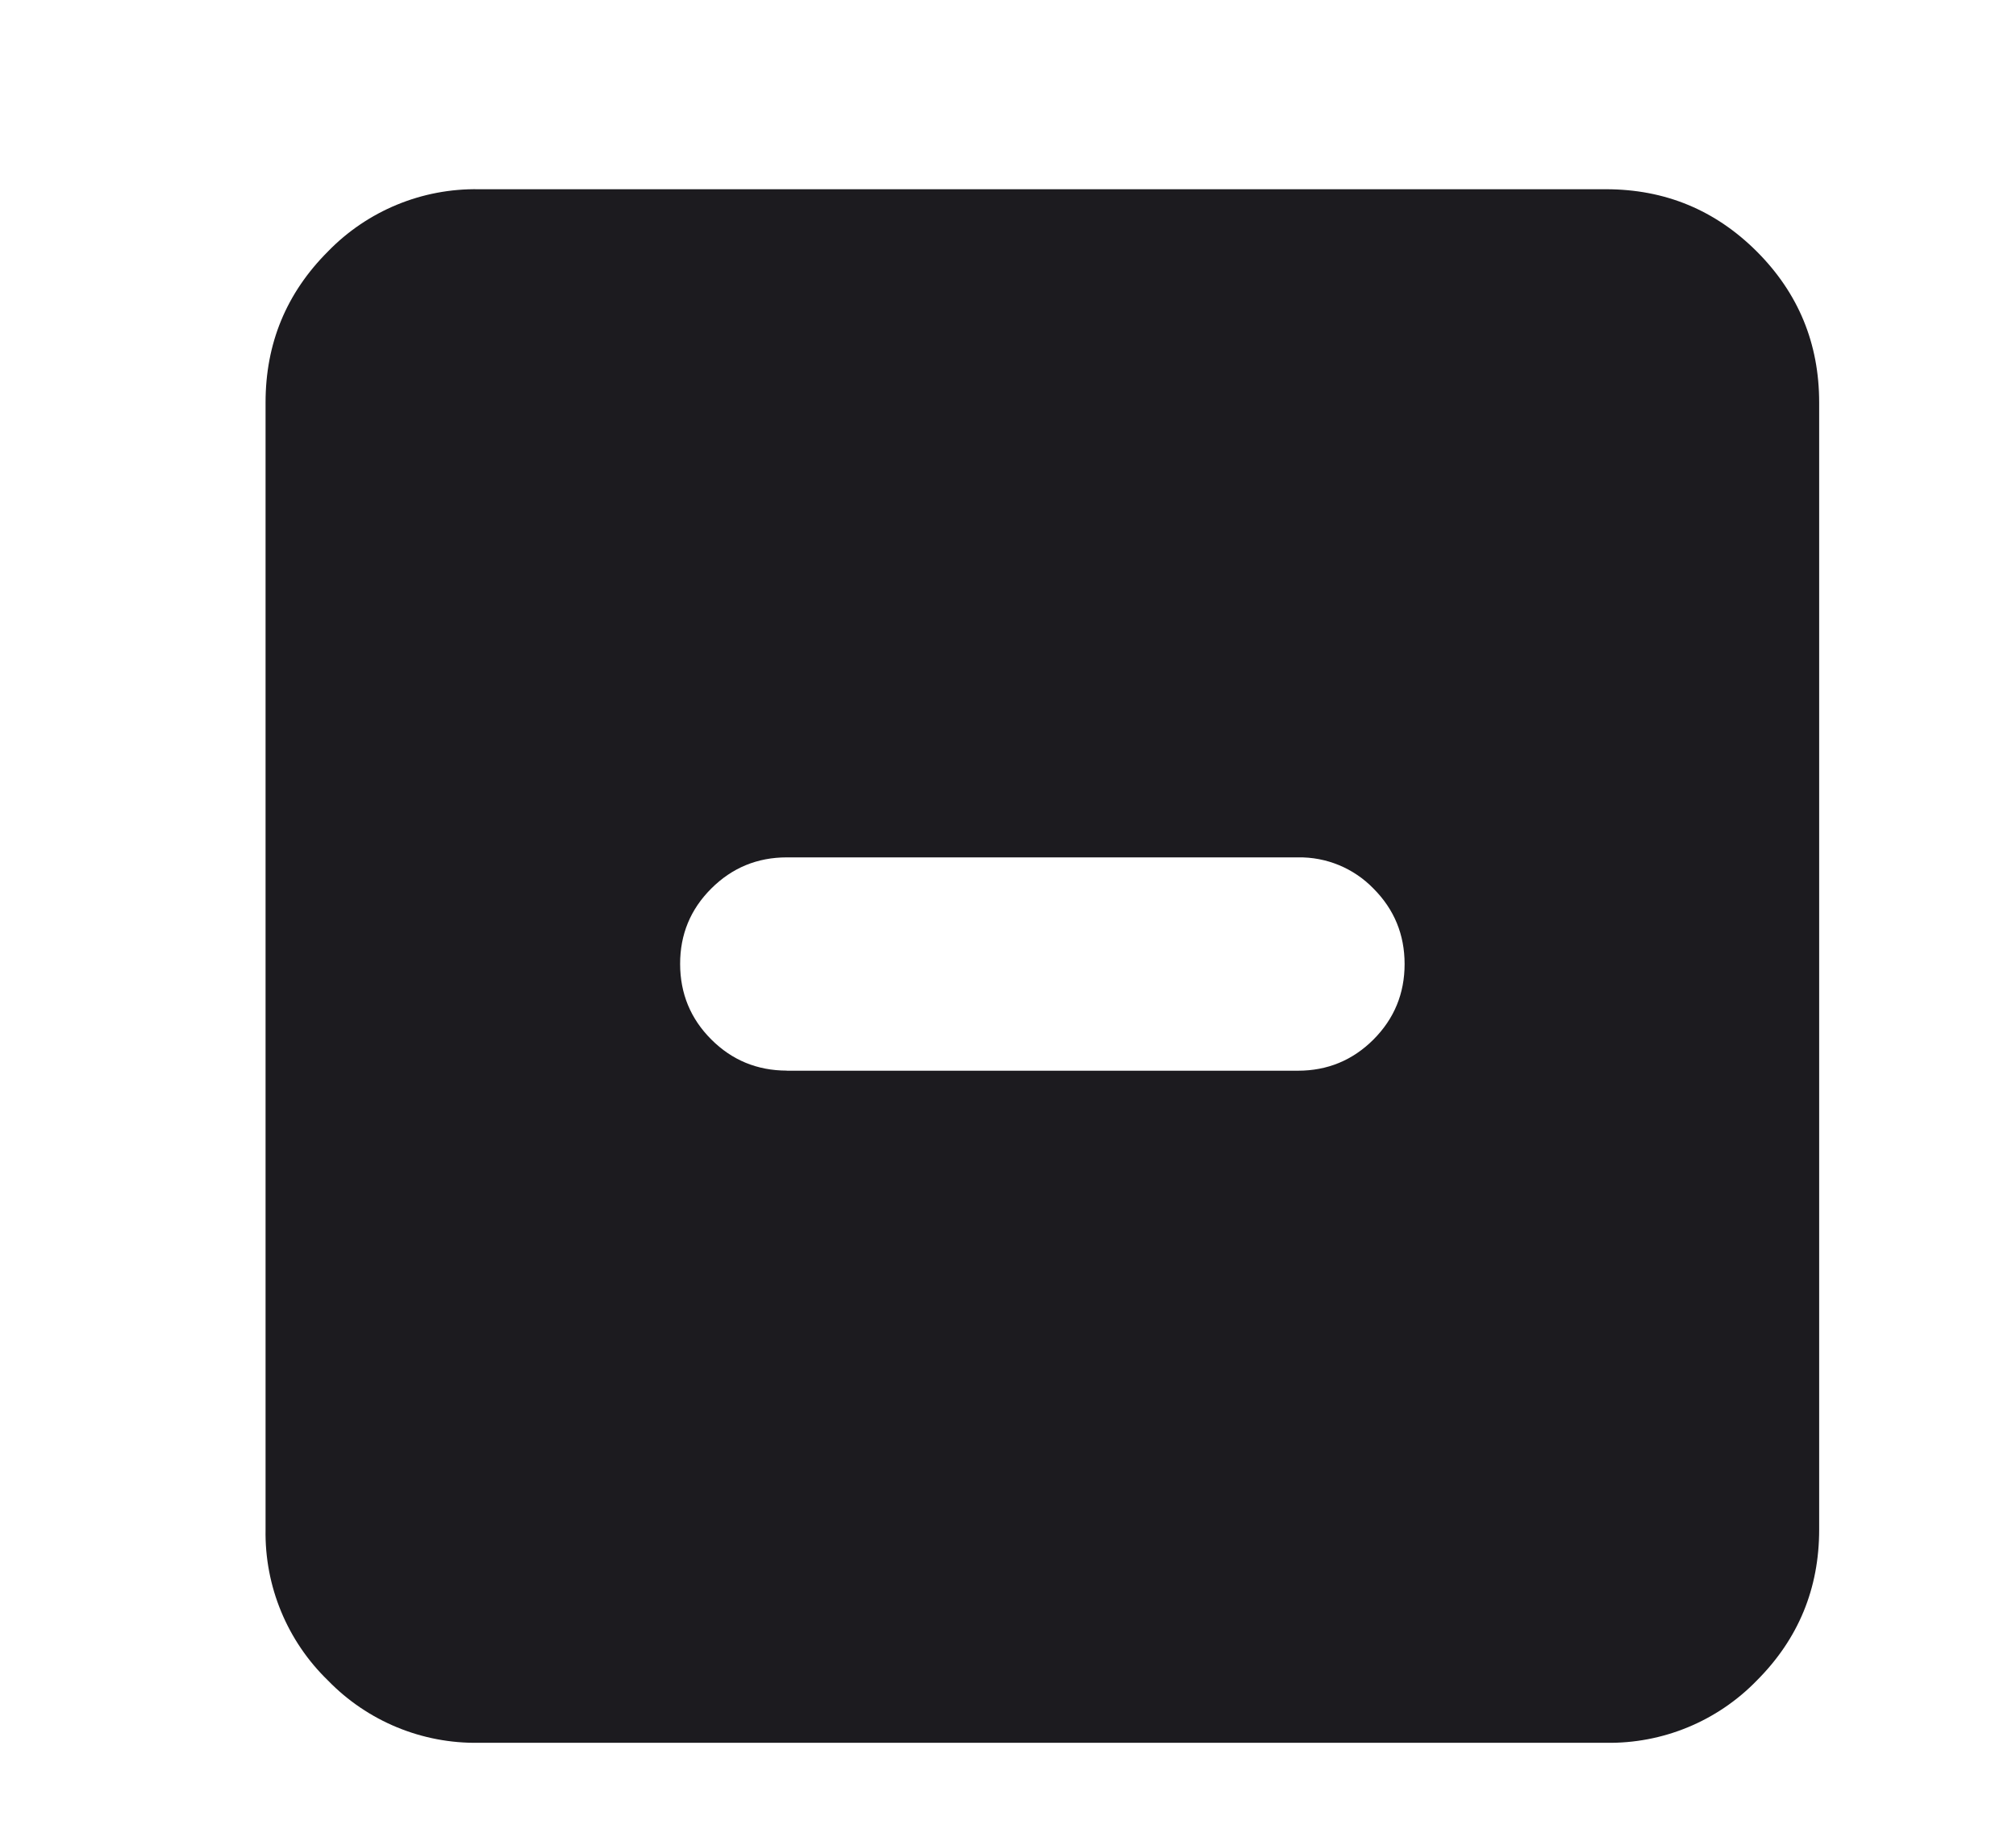
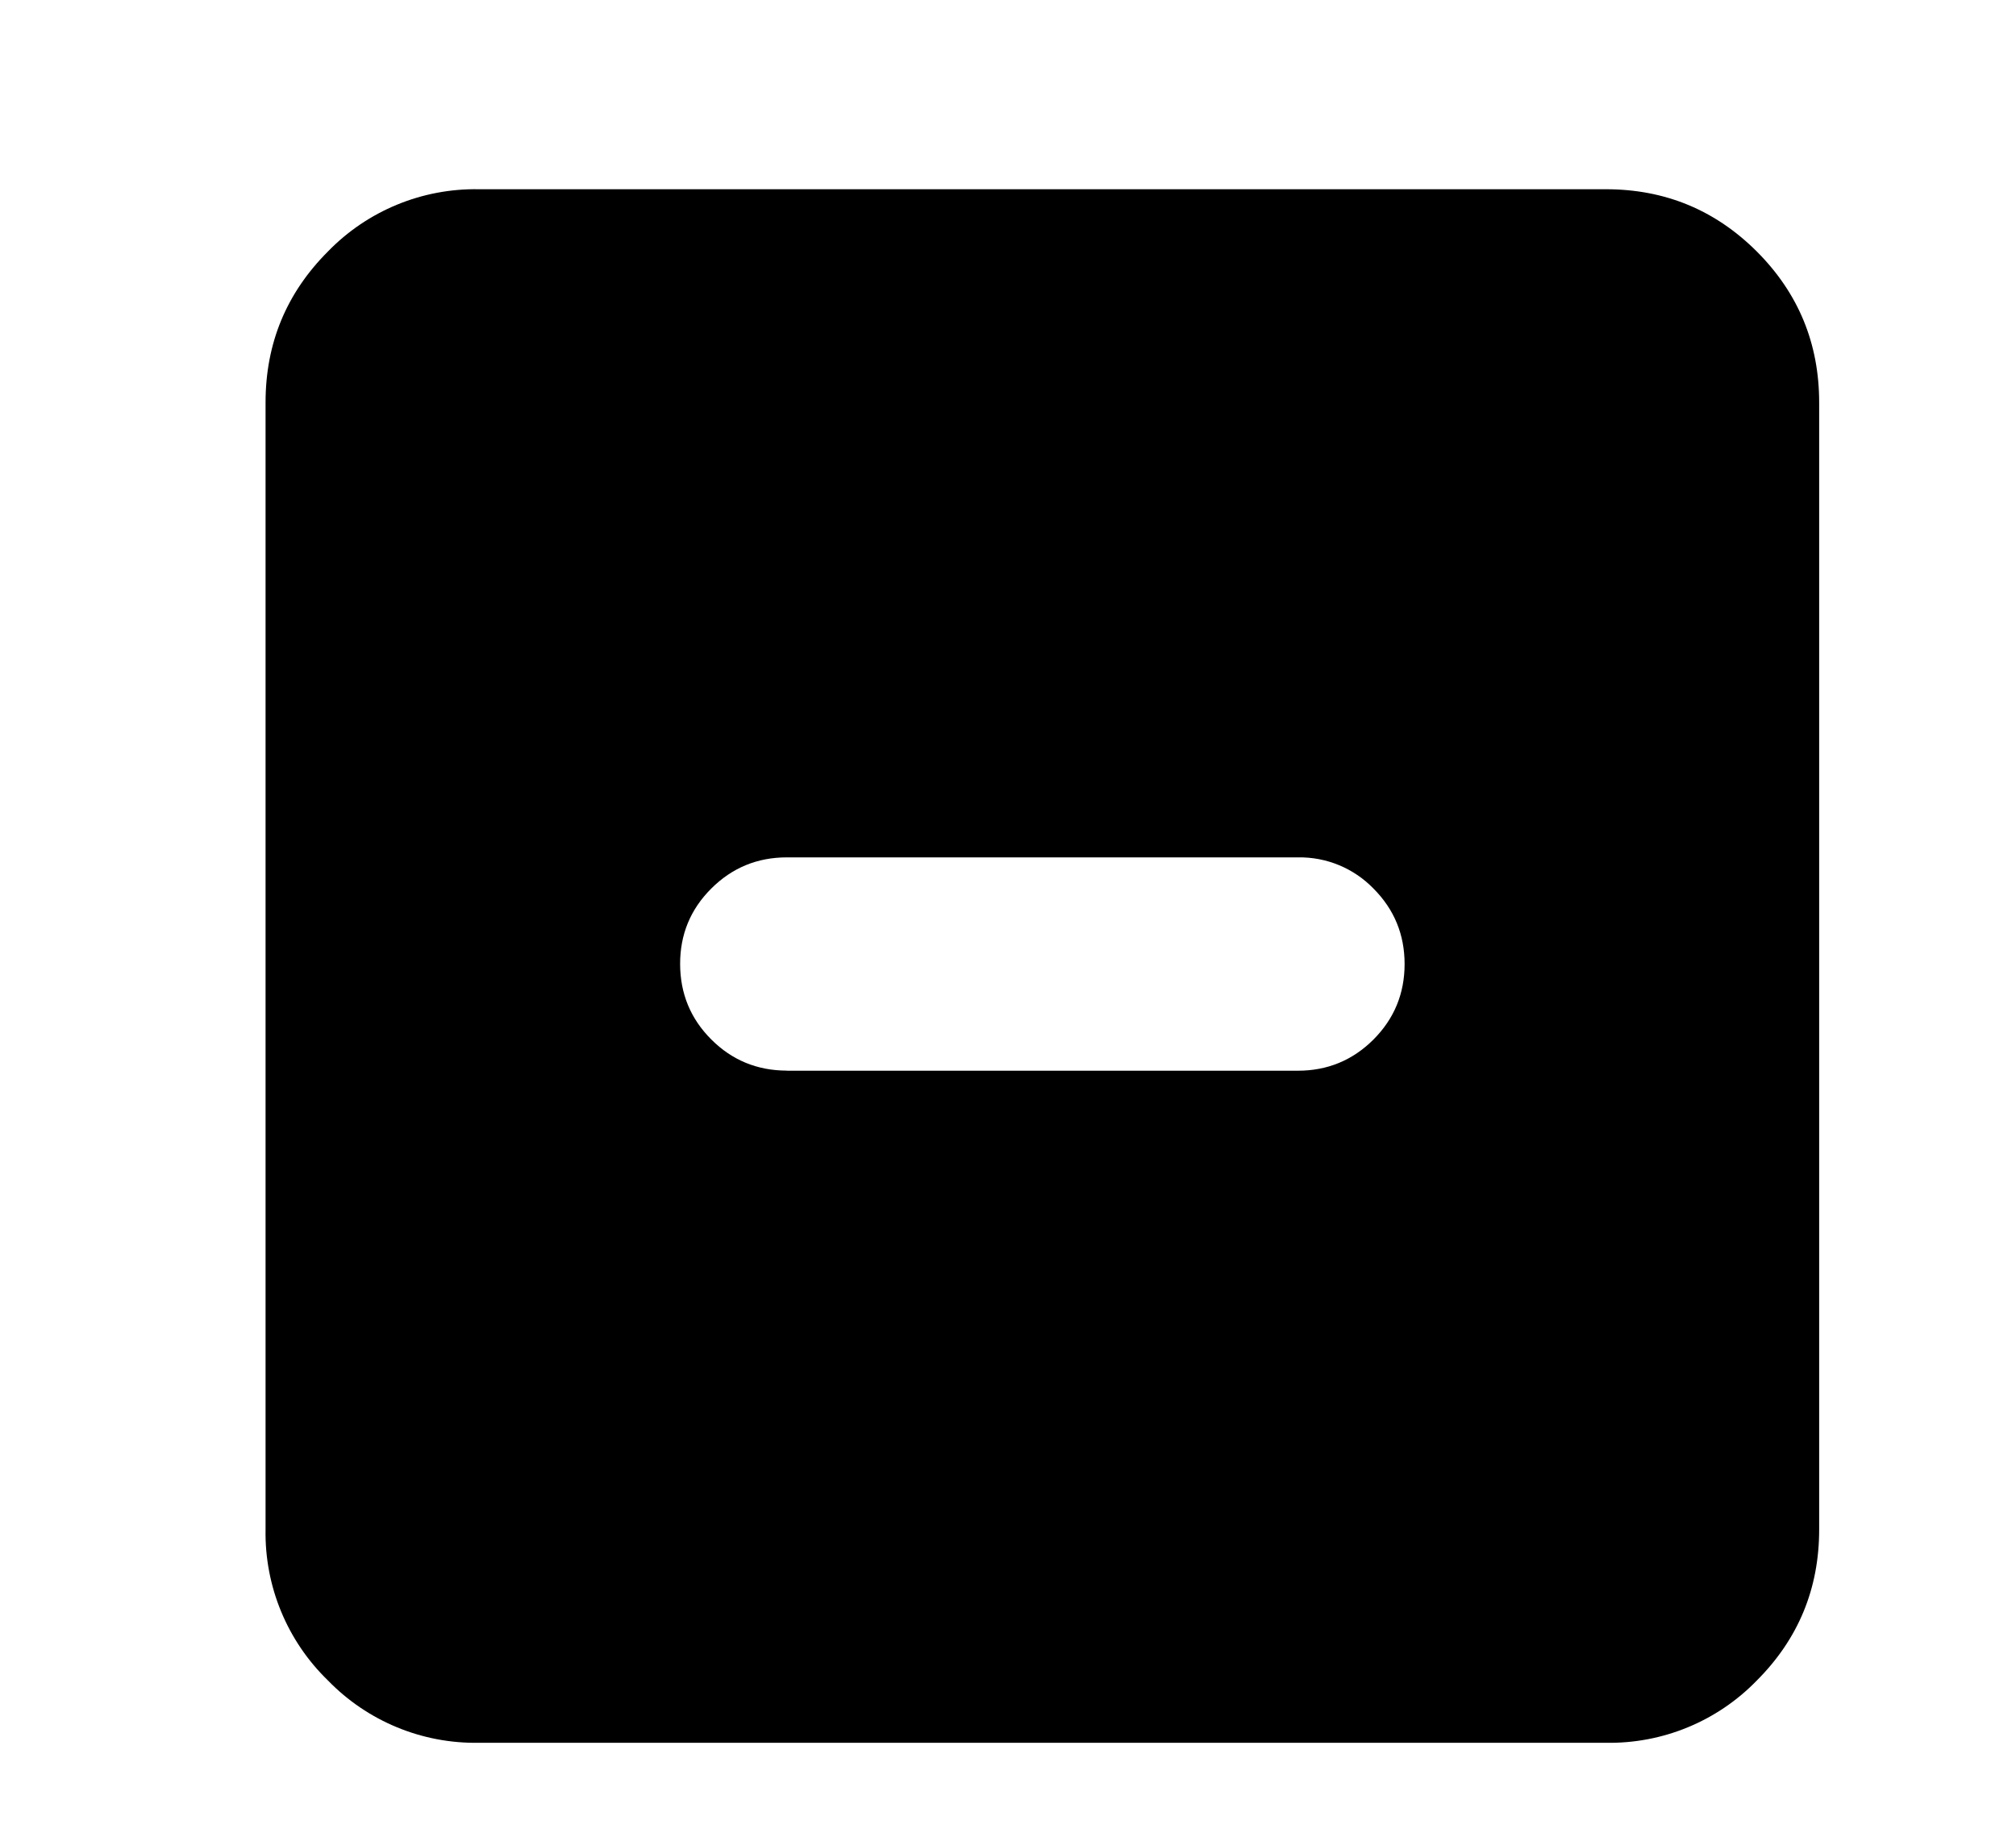
<svg xmlns="http://www.w3.org/2000/svg" width="22" height="20" fill="none" viewBox="0 0 22 20">
  <mask id="a" width="22" height="22" x="0" y="0" maskUnits="userSpaceOnUse" style="mask-type:alpha">
-     <path fill="#d9d9d9" d="M.833 0h21.083v21.083H.833z" />
+     <path fill="currentColor" d="M.833 0h21.083v21.083H.833z" />
  </mask>
  <g mask="url(#a)">
-     <path fill="#1c1b1f" d="M8.586 11.684h5.578q.483 0 .824-.34.34-.341.34-.824t-.34-.824a1.12 1.12 0 0 0-.824-.34H8.586q-.483 0-.824.34t-.34.824.34.823.824.34m-3.36 7.335a2.24 2.24 0 0 1-1.647-.68 2.24 2.24 0 0 1-.681-1.648V4.392q0-.966.68-1.647a2.24 2.24 0 0 1 1.648-.68h12.299q.966 0 1.647.68.68.681.68 1.647v12.299q0 .966-.68 1.647a2.24 2.24 0 0 1-1.648.68z" />
+     <path fill="currentColor" d="M8.586 11.684h5.578q.483 0 .824-.34.34-.341.34-.824t-.34-.824a1.12 1.12 0 0 0-.824-.34H8.586q-.483 0-.824.34t-.34.824.34.823.824.34m-3.36 7.335a2.24 2.24 0 0 1-1.647-.68 2.24 2.24 0 0 1-.681-1.648V4.392q0-.966.68-1.647a2.24 2.24 0 0 1 1.648-.68h12.299q.966 0 1.647.68.68.681.68 1.647v12.299q0 .966-.68 1.647a2.24 2.24 0 0 1-1.648.68z" />
  </g>
</svg>
